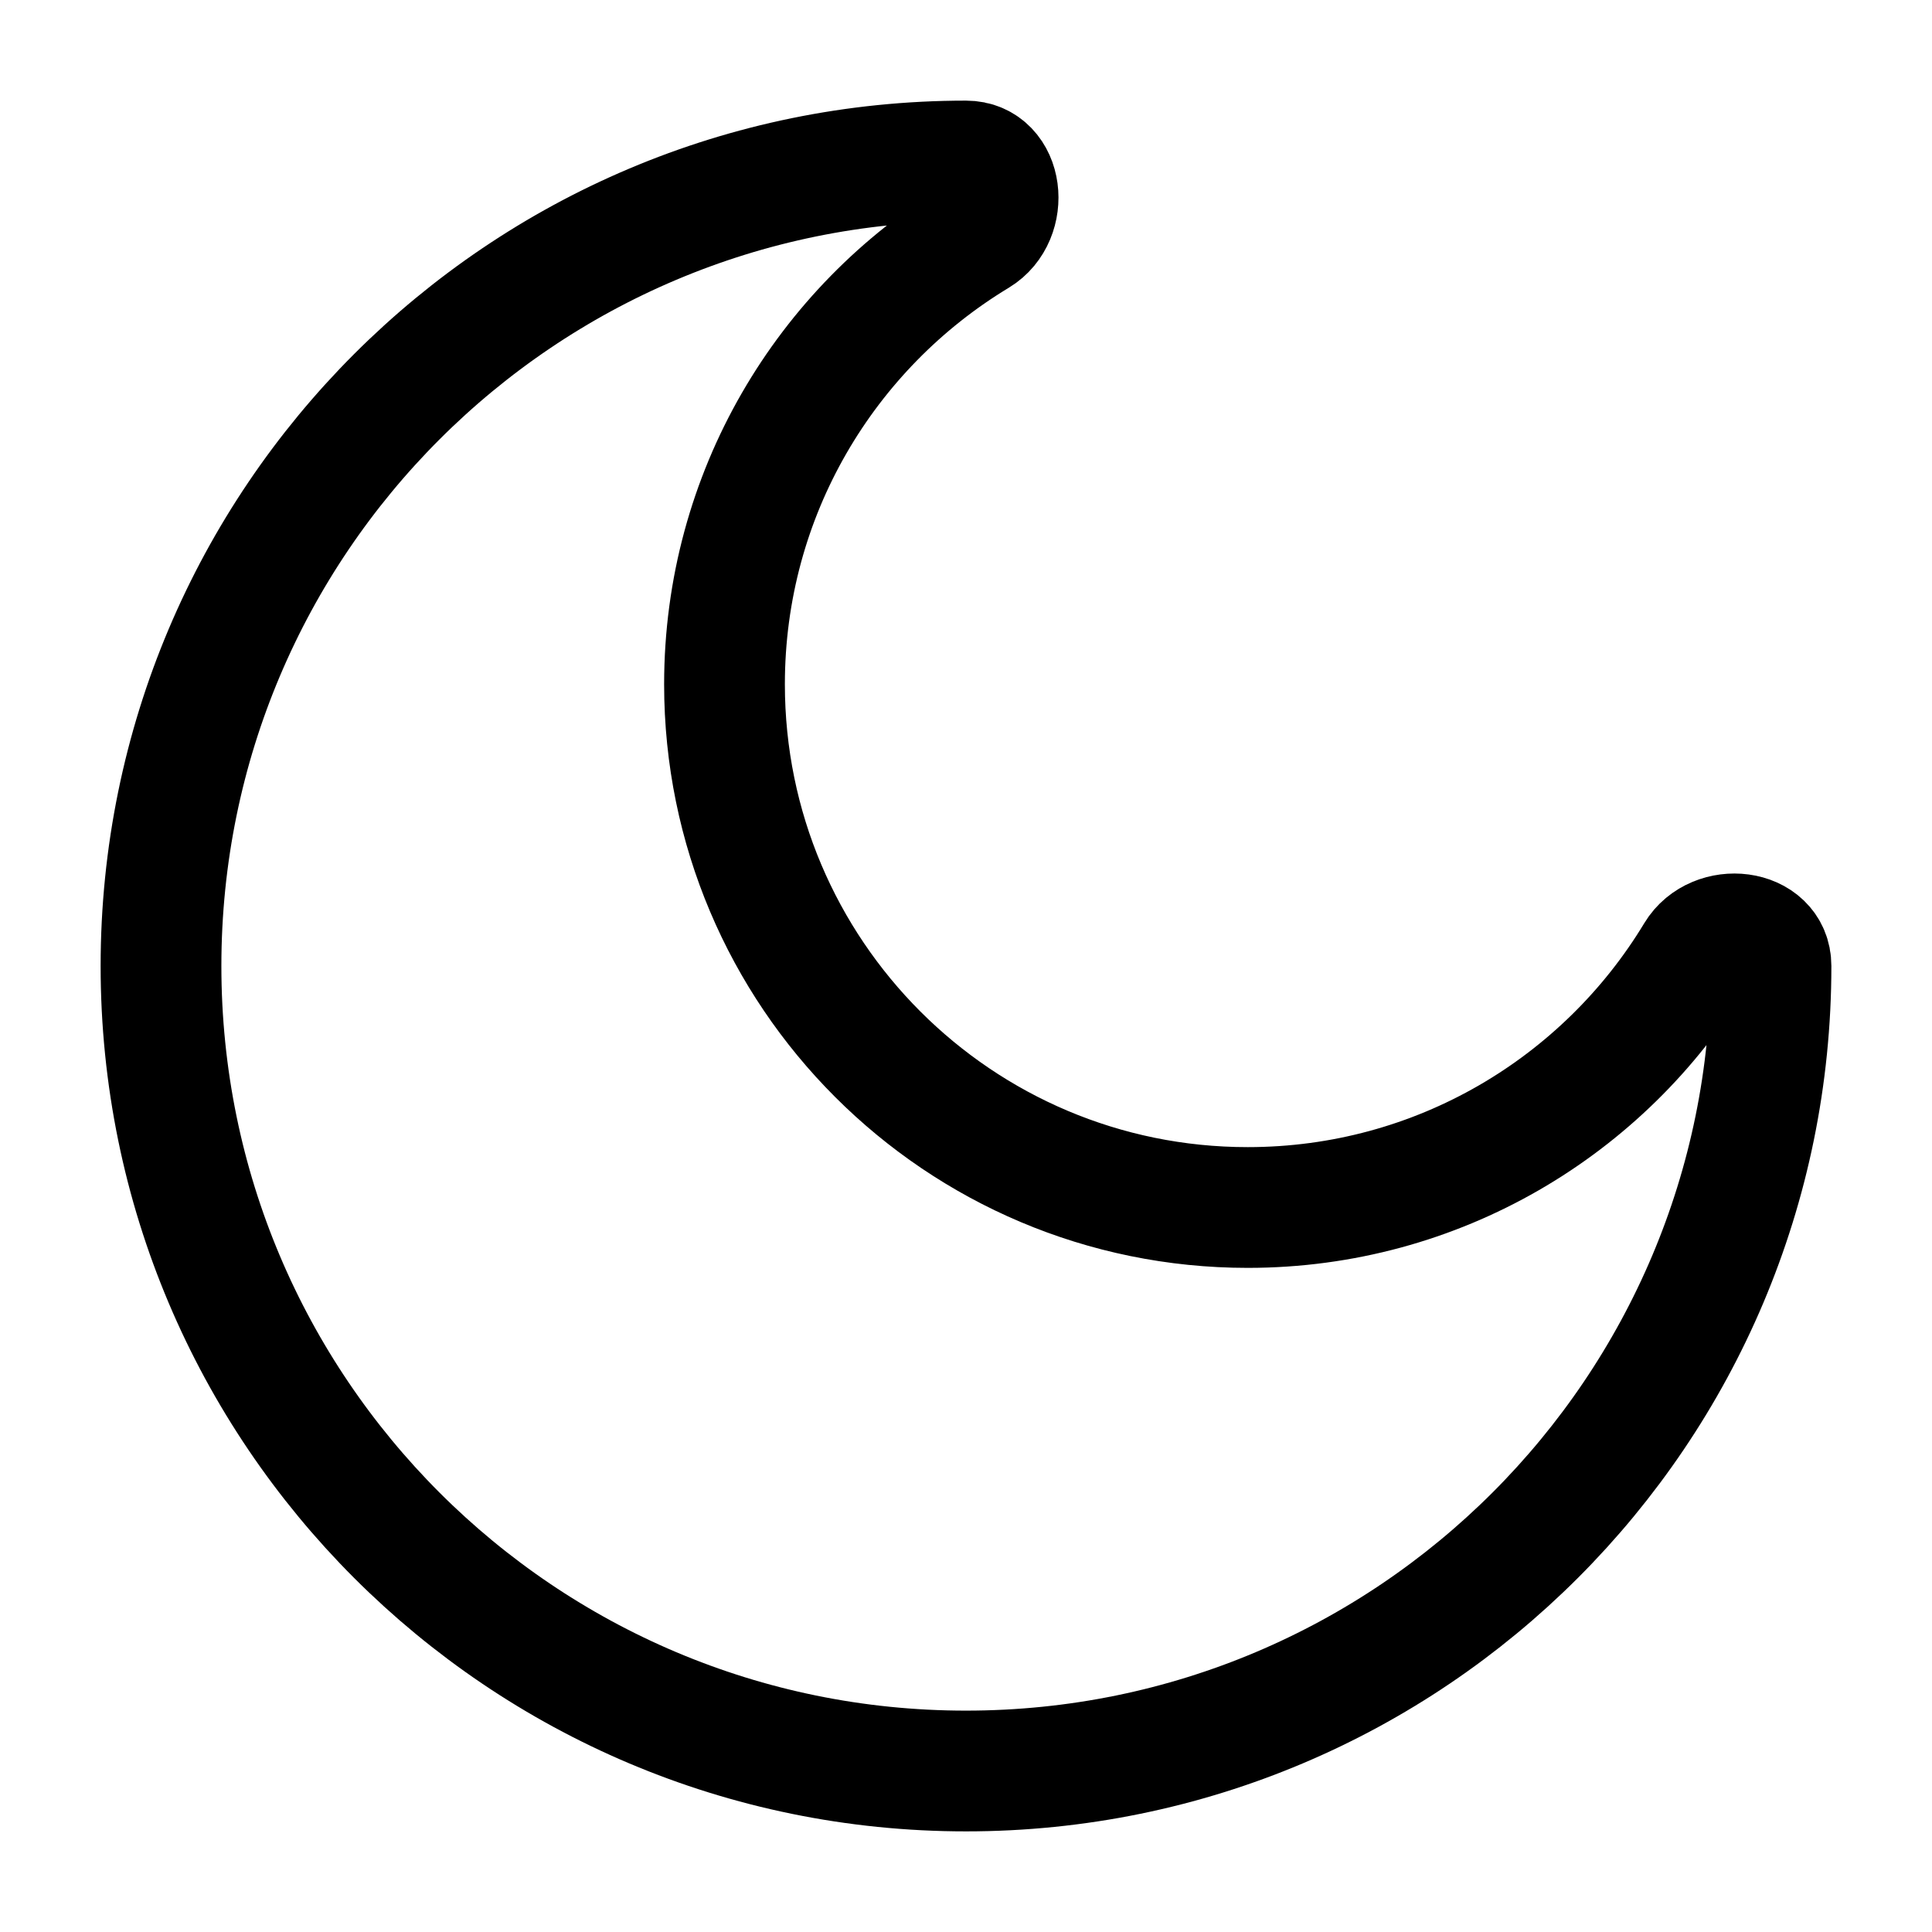
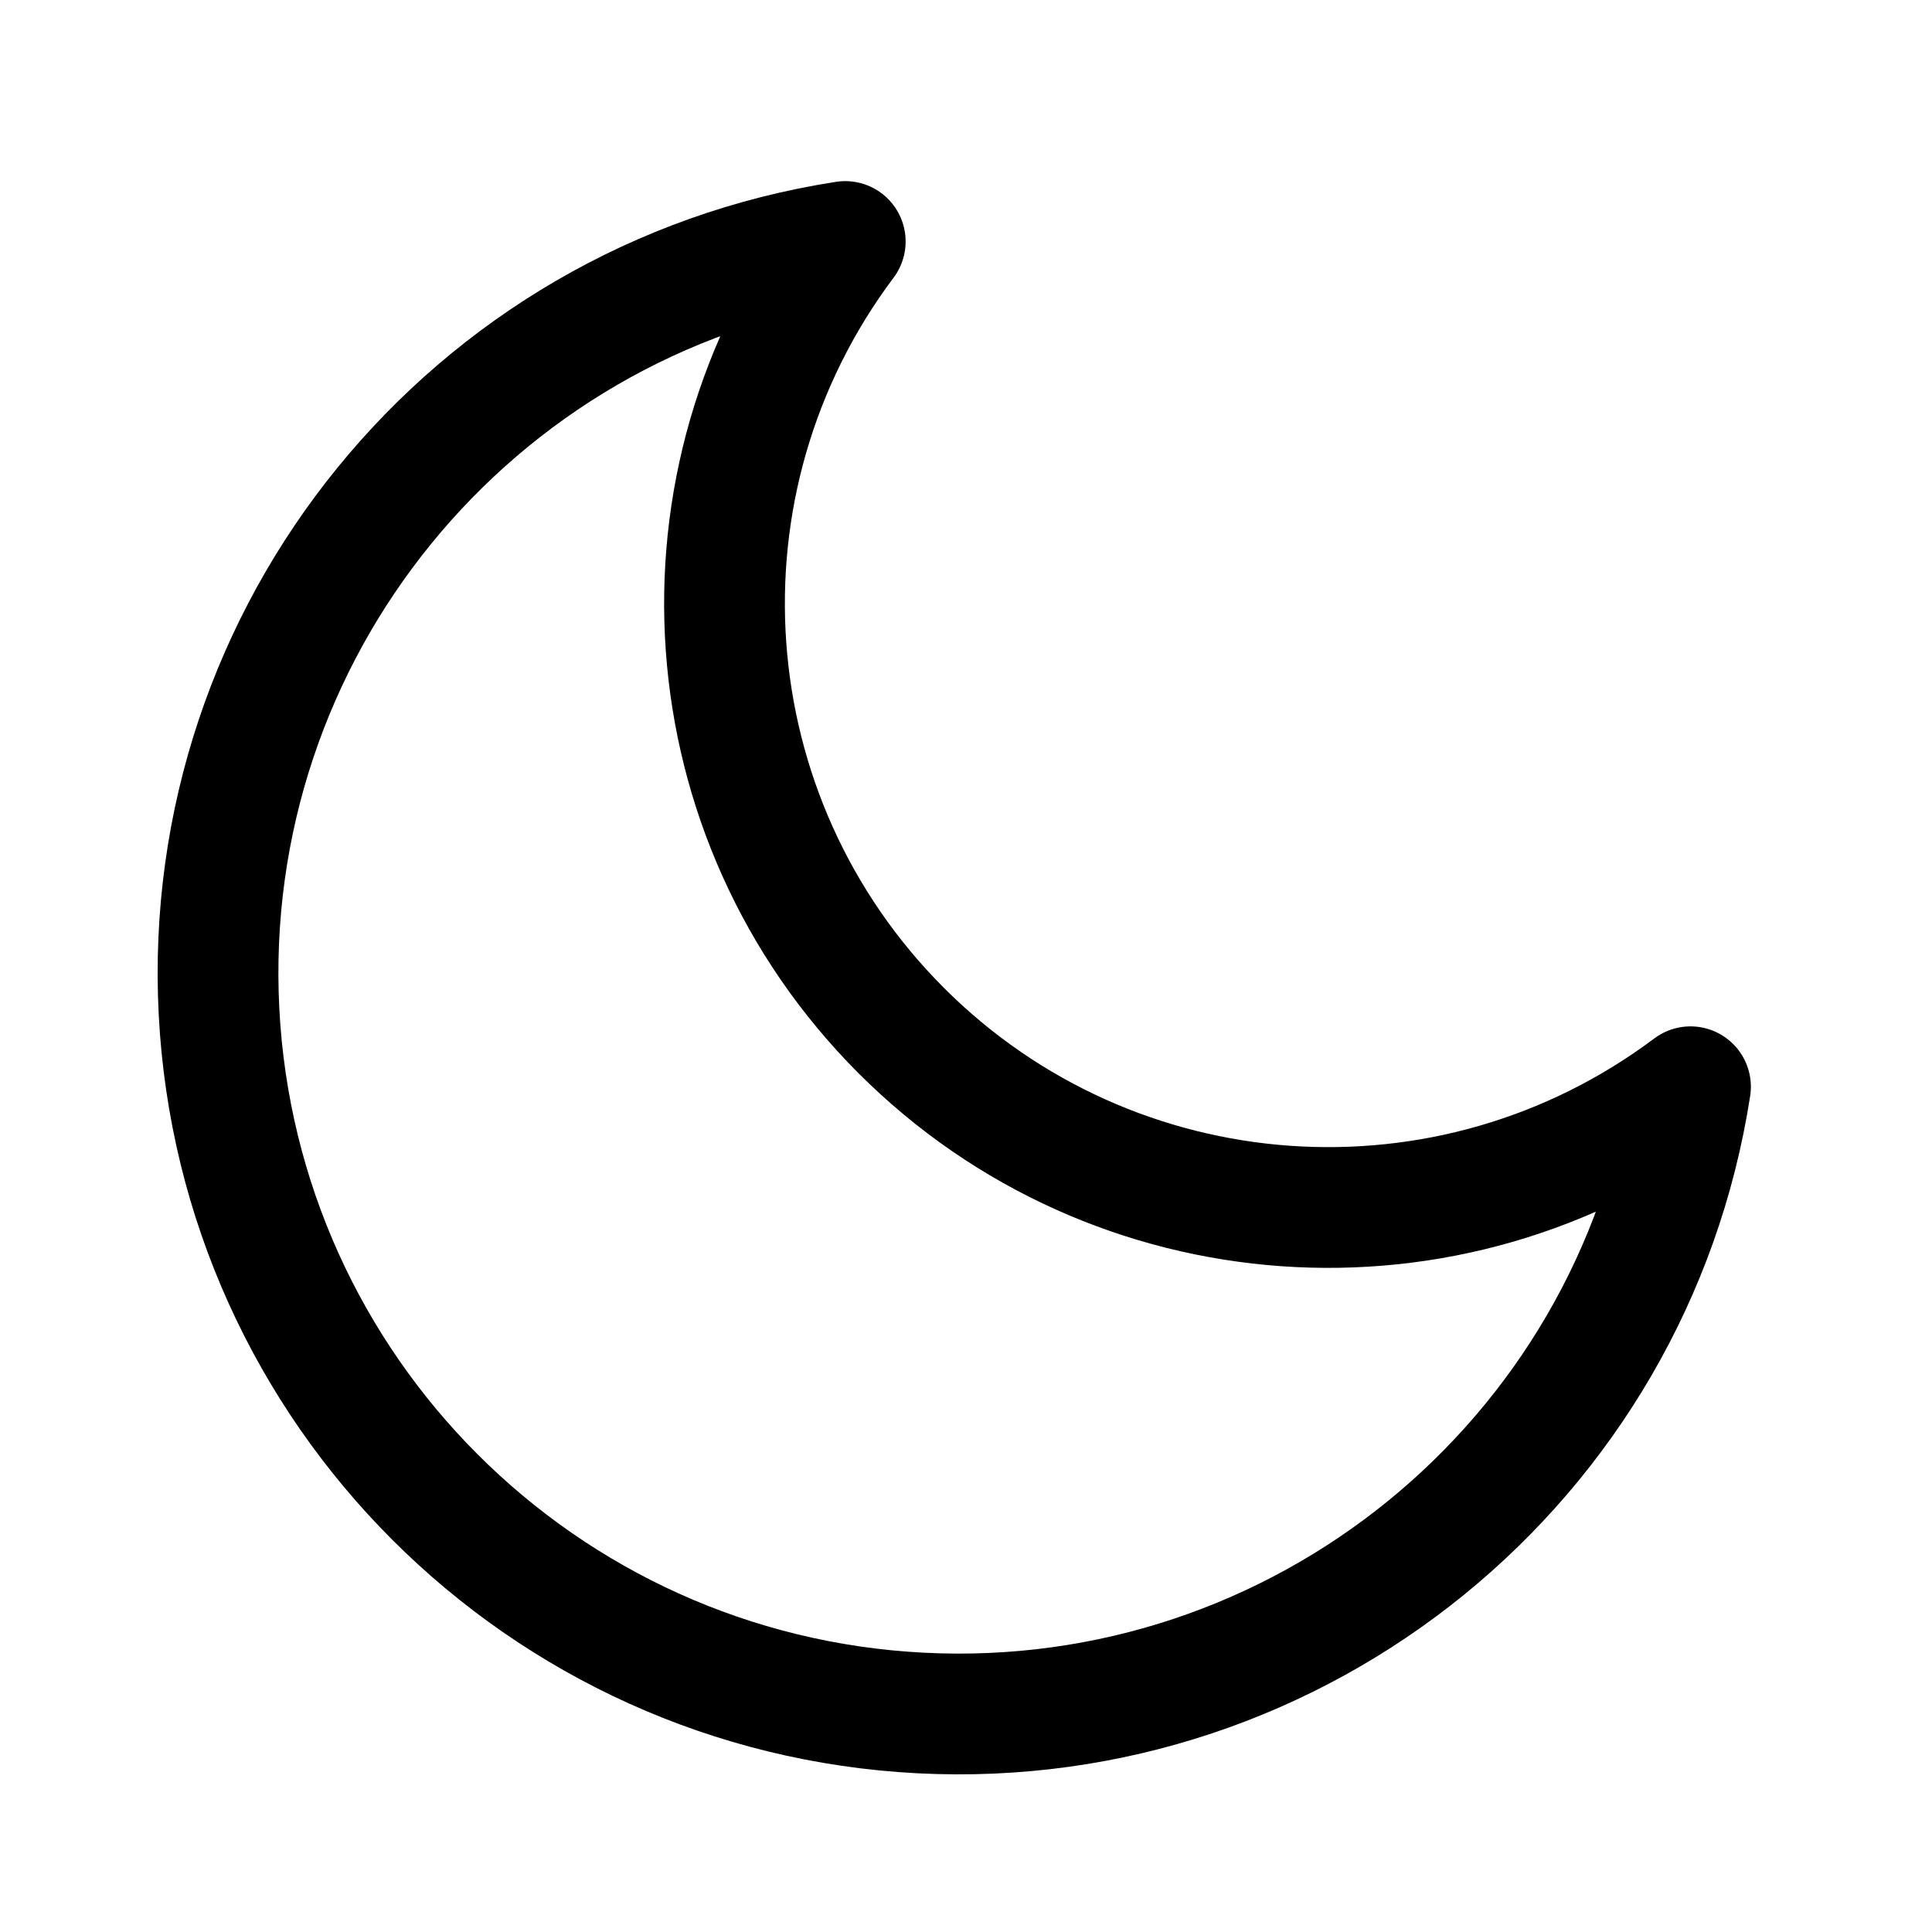
<svg xmlns="http://www.w3.org/2000/svg" viewBox="0 0 24 24">
-   <path fill="none" stroke="currentColor" stroke-linejoin="round" stroke-width="1.5" d="M12 22C17.523 22 22 17.523 22 12C22 11.537 21.306 11.461 21.067 11.857C19.929 13.741 17.861 15 15.5 15C11.91 15 9 12.09 9 8.5C9 6.138 10.259 4.071 12.143 2.933C12.539 2.693 12.463 2 12 2C6.477 2 2 6.477 2 12C2 17.523 6.477 22 12 22Z" />
+   <path fill="none" stroke="currentColor" stroke-linejoin="round" stroke-width="1.5" d="M21 13.5A9.2 9.2 0 1 1 10.5 3a7.5 7.5 0 0 0 10.5 10.5Z" />
</svg>
